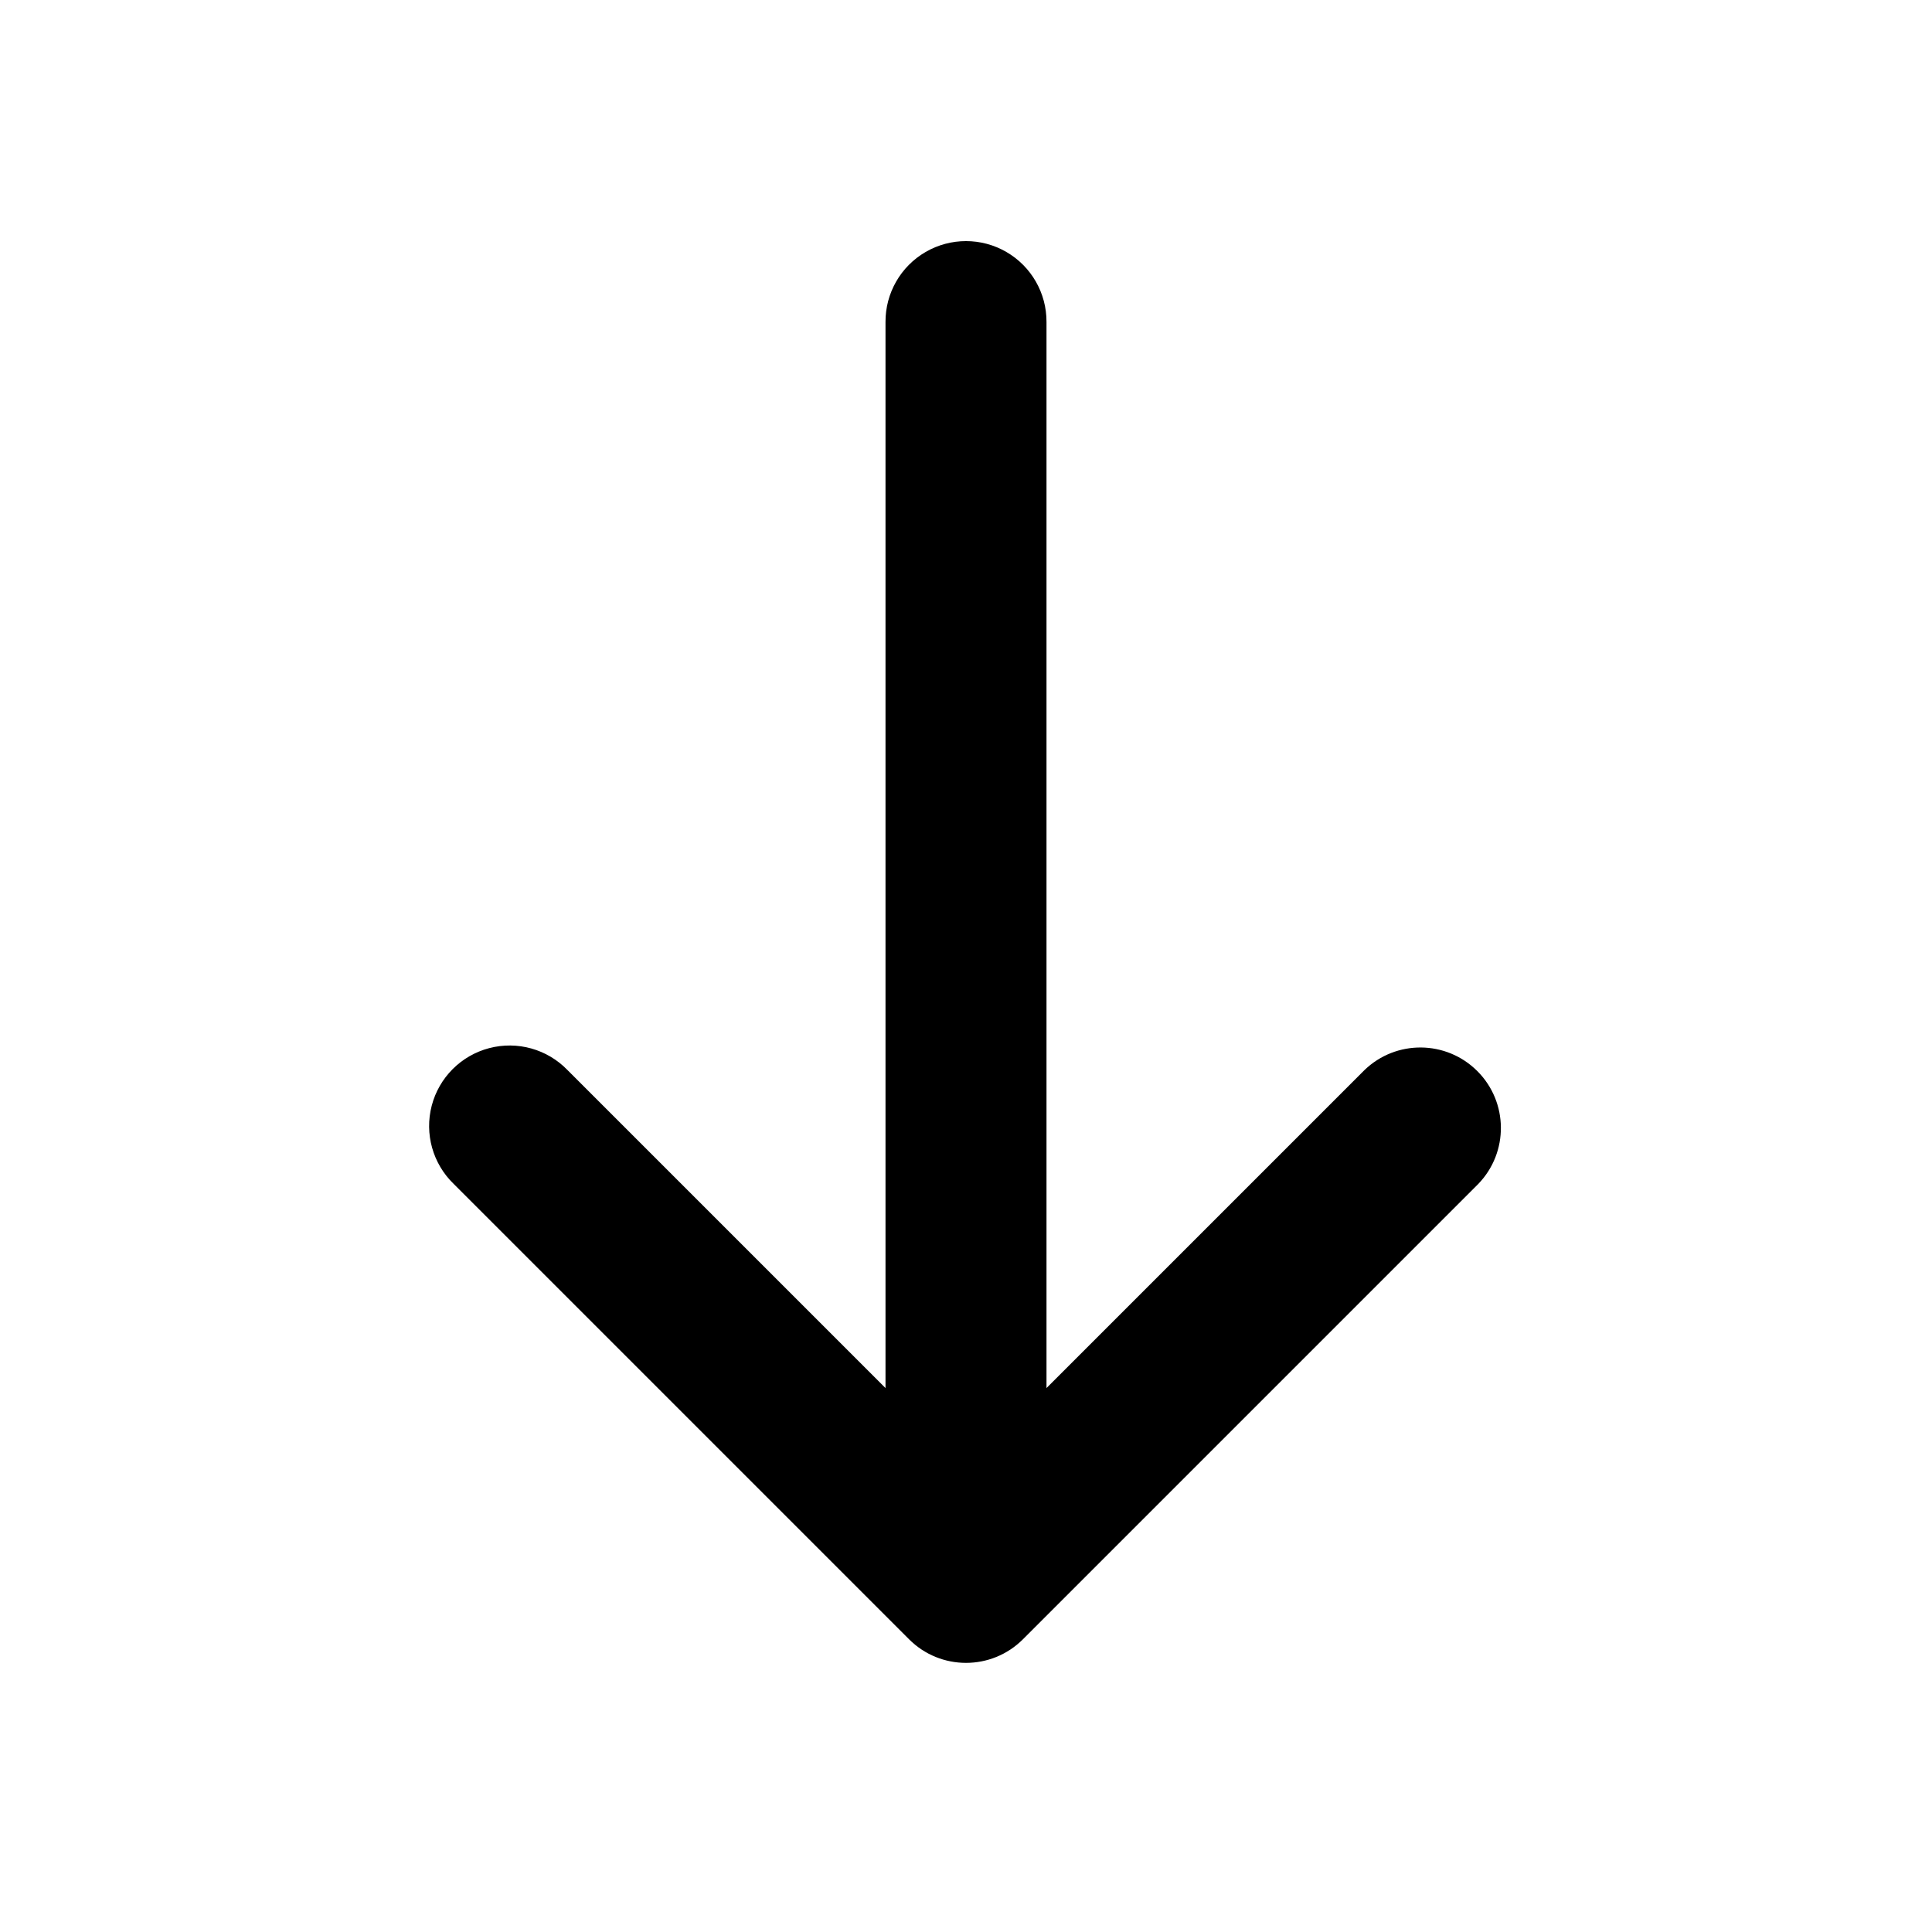
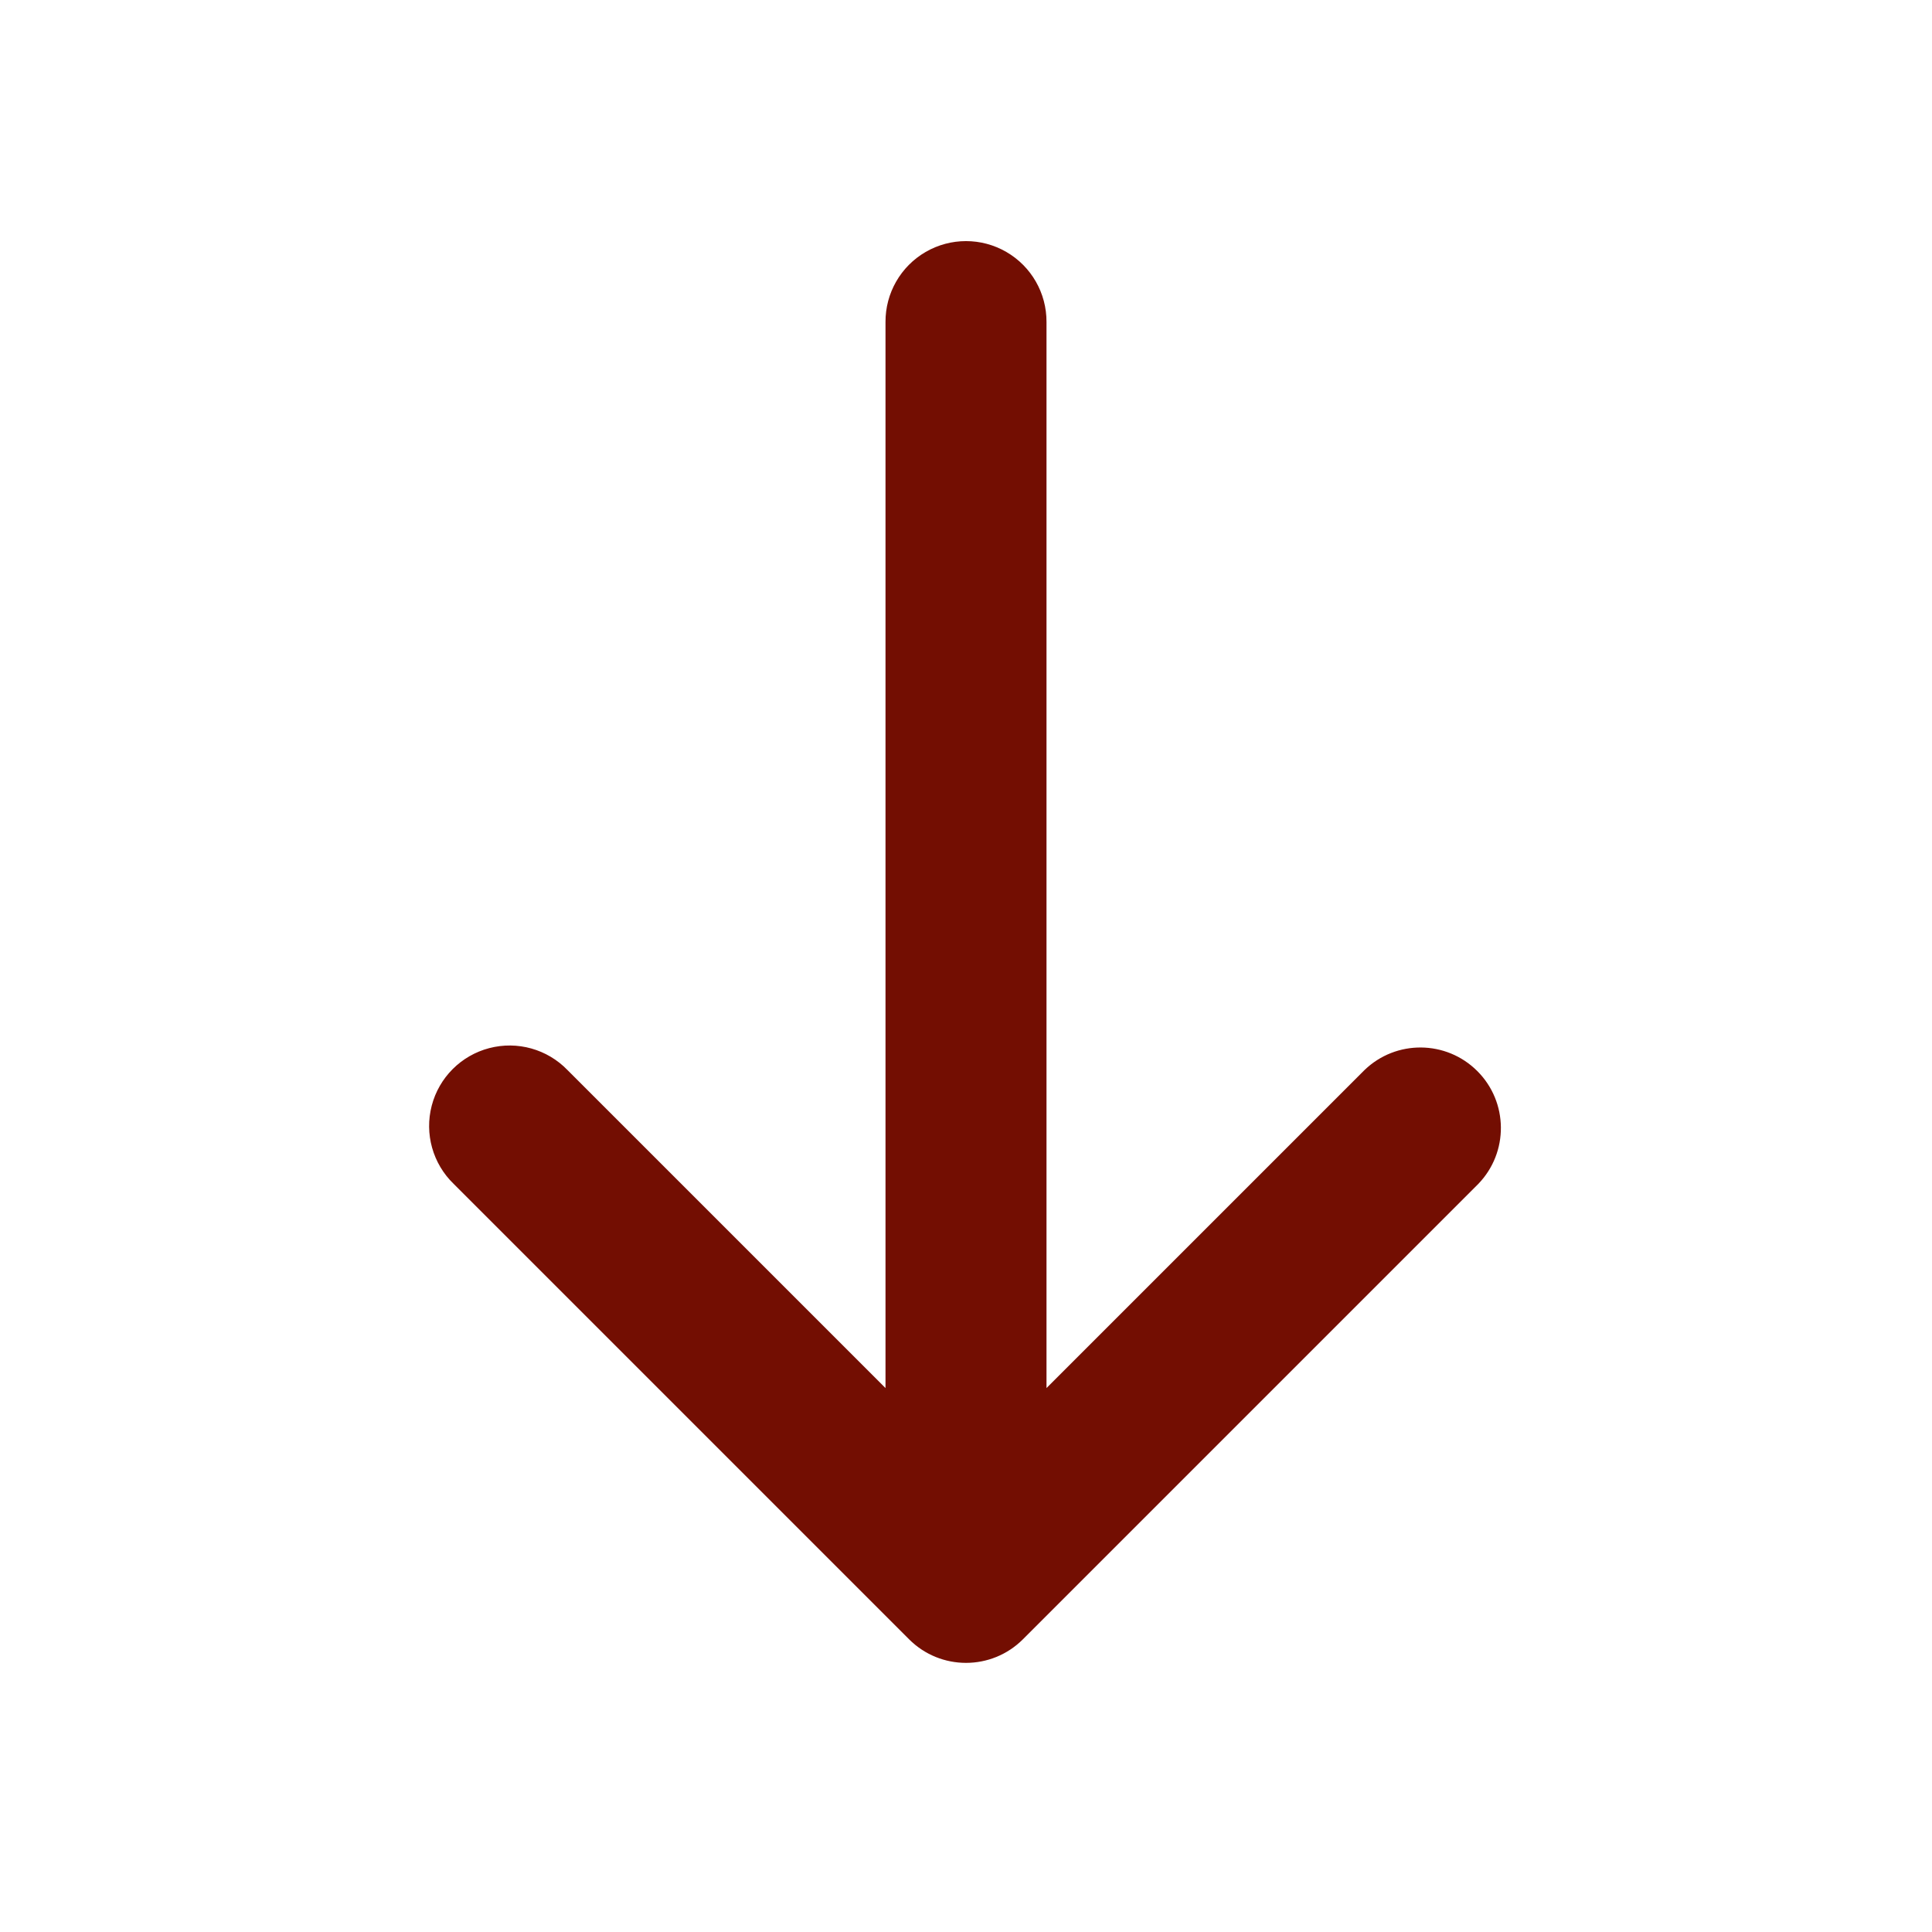
- <svg xmlns="http://www.w3.org/2000/svg" version="1.1" fill="#151a1d;" viewBox="0 0 1024 1024">
+ <svg xmlns="http://www.w3.org/2000/svg" version="1.1" fill="#730E02" viewBox="0 0 1024 1024">
  <path d="M469.333 735.701l-168.533-168.533a42.667 42.667 0 1 0-60.331 60.331l241.365 241.365a42.667 42.667 0 0 0 60.331 0l241.365-241.365a42.667 42.667 0 0 0-60.331-60.331L554.667 735.701V170.667a42.667 42.667 0 1 0-85.333 0v565.035z" />
</svg>
